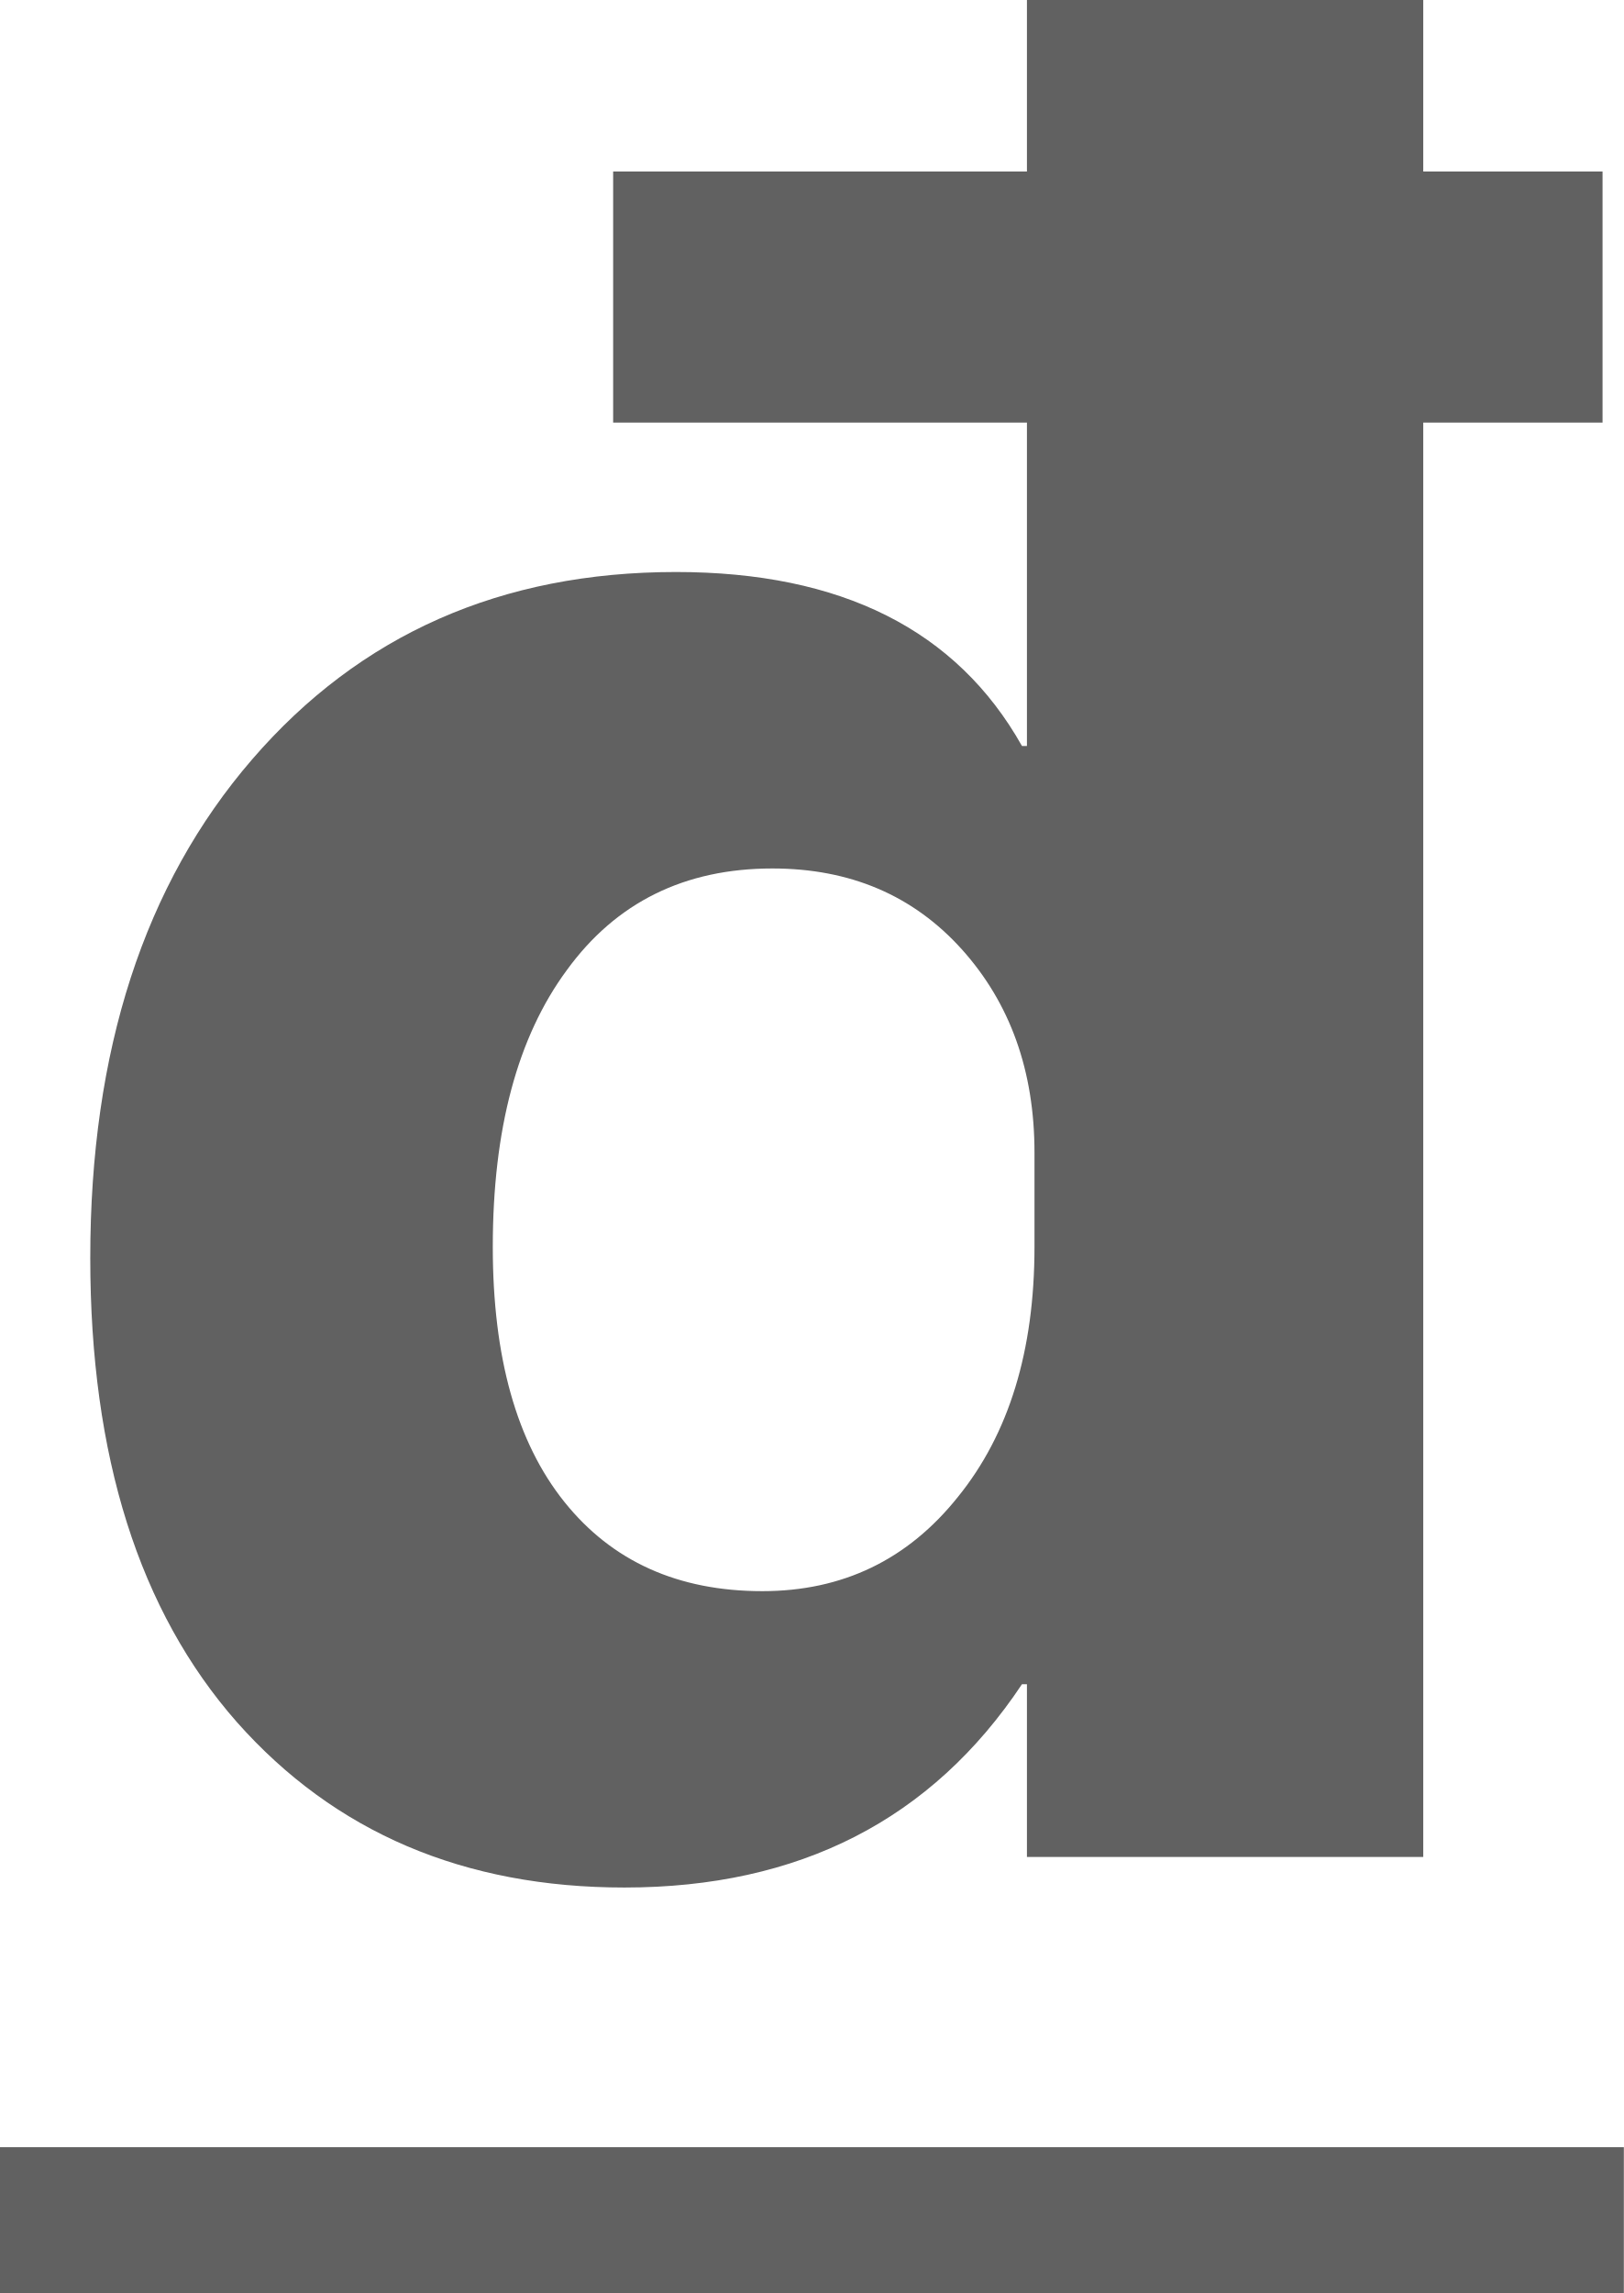
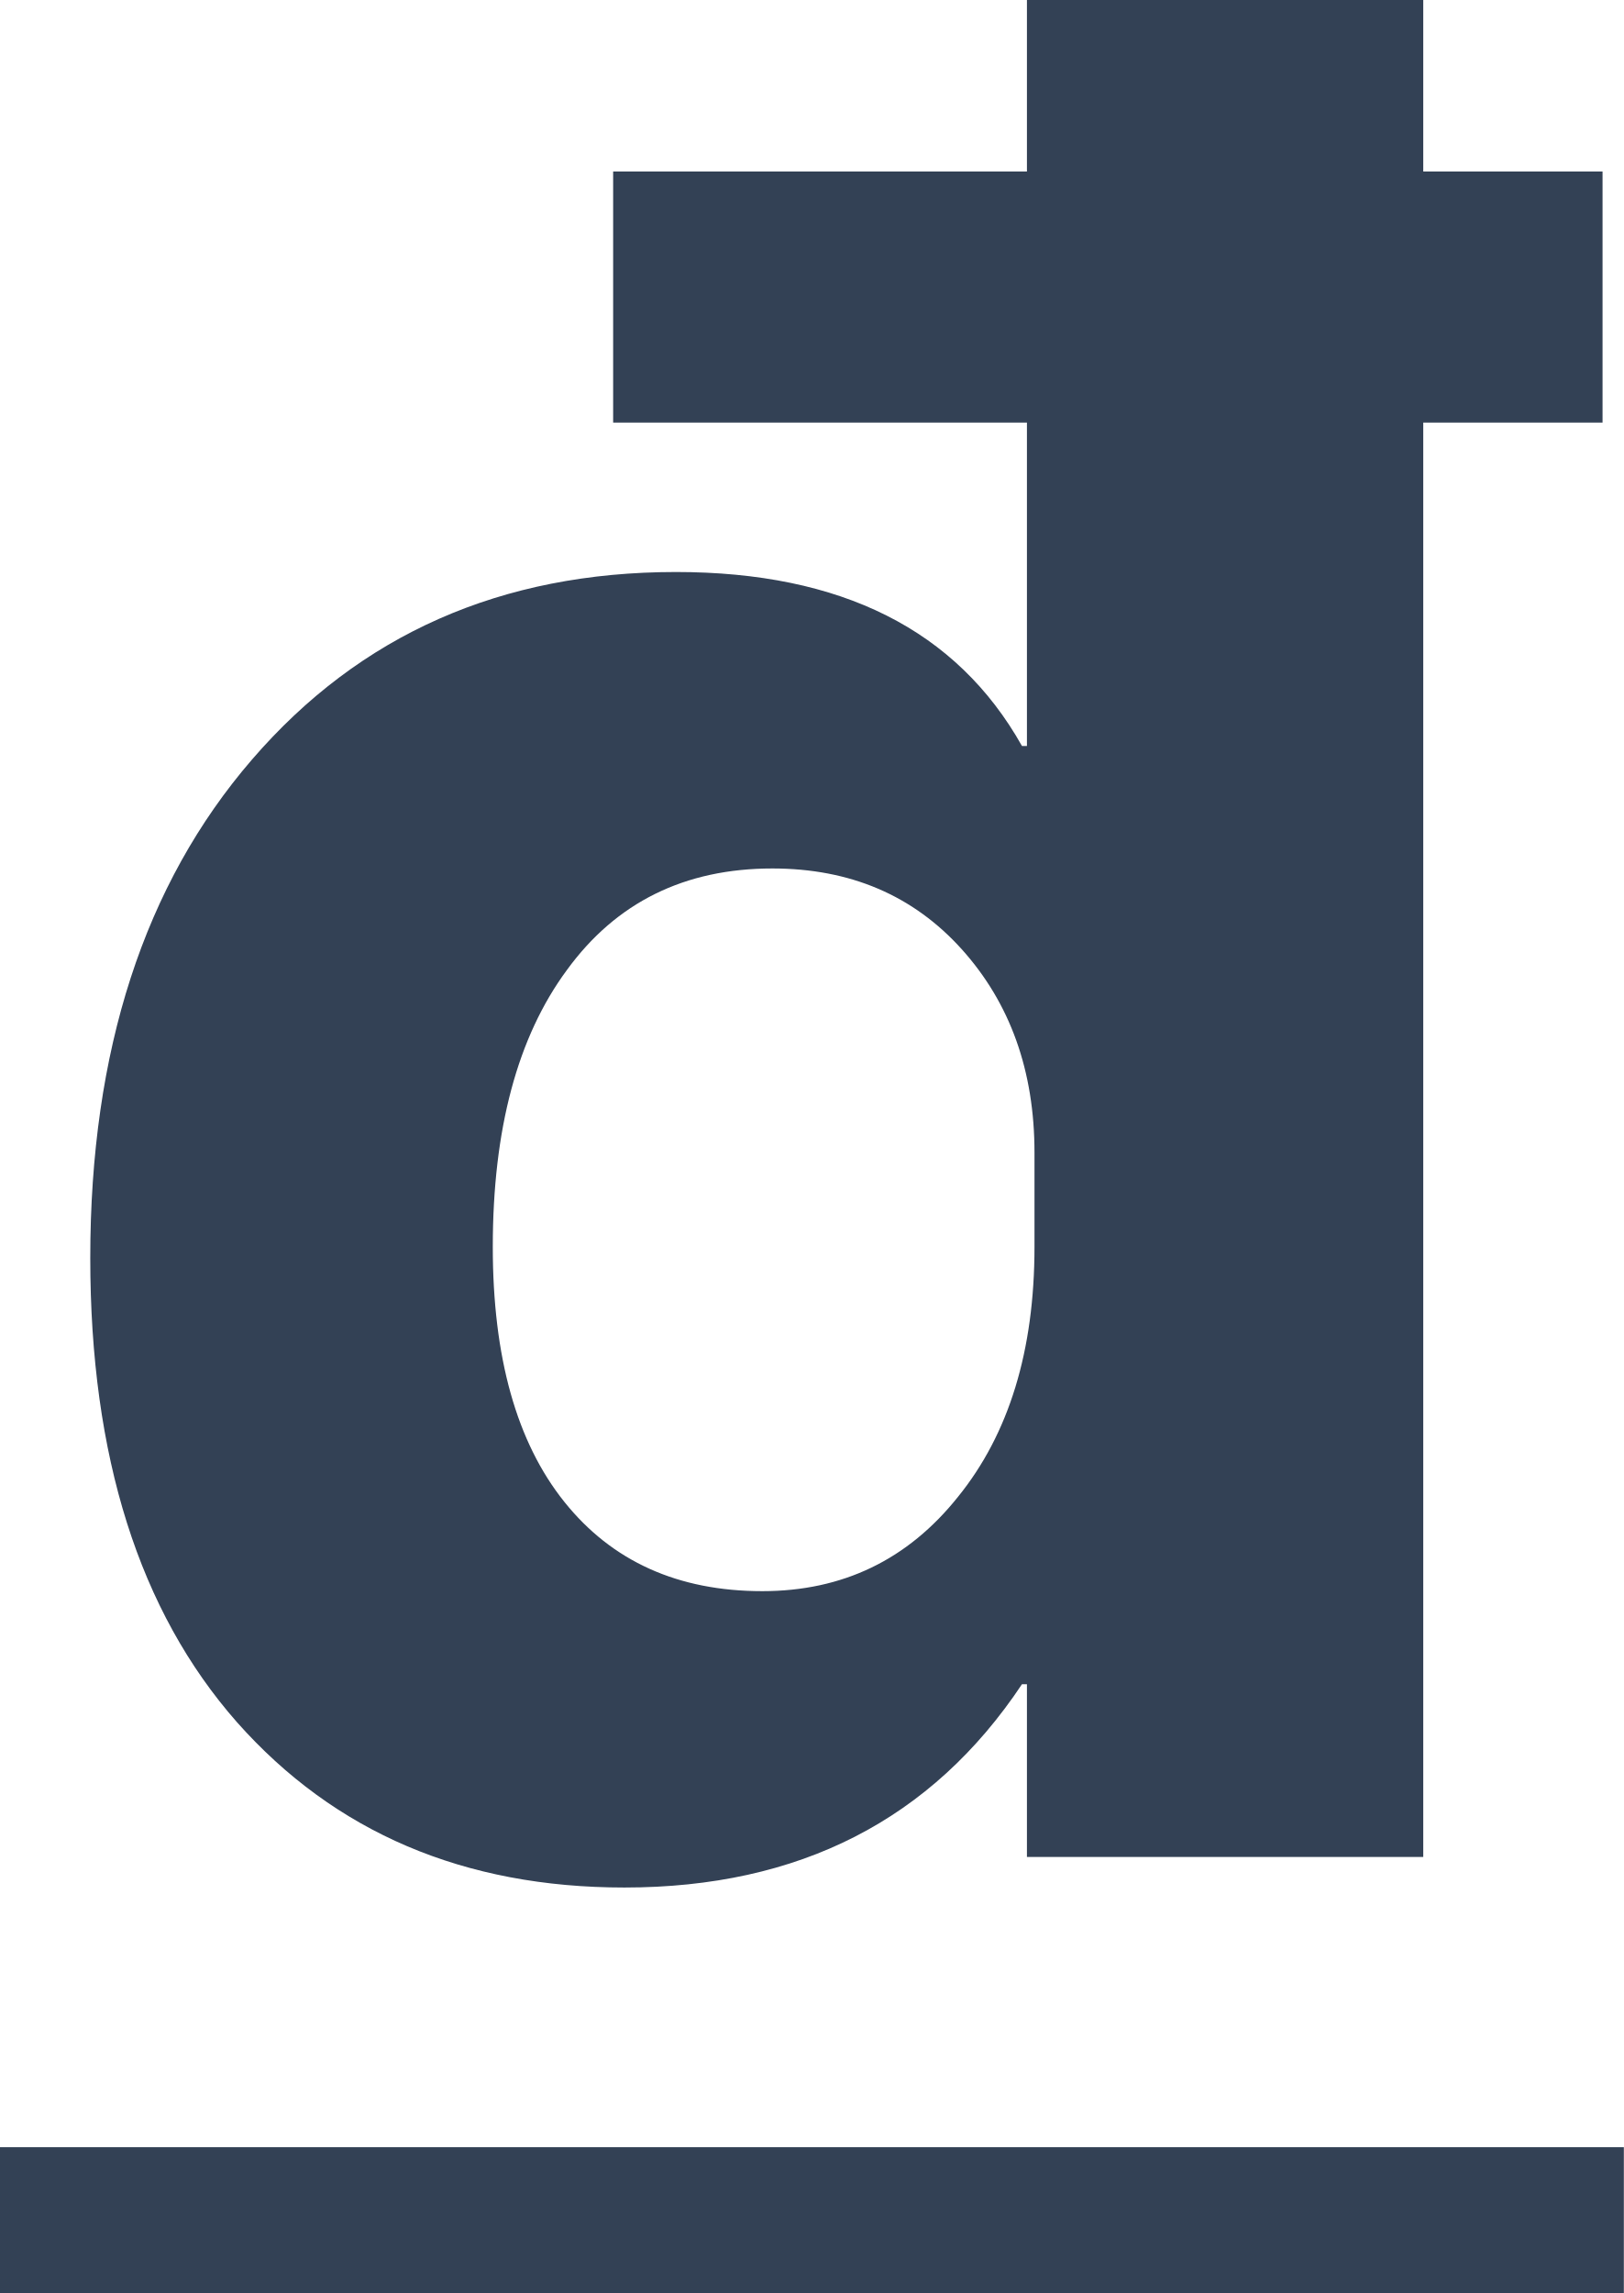
<svg xmlns="http://www.w3.org/2000/svg" width="17" height="24" viewBox="0 0 17 24" fill="none">
-   <path d="M16.777 4.423H14.9V19.436H10.751V17.628H10.699C9.754 19.047 8.367 19.756 6.537 19.756C4.857 19.756 3.505 19.18 2.481 18.026C1.457 16.863 0.945 15.244 0.945 13.167C0.945 10.996 1.51 9.256 2.639 7.949C3.768 6.641 5.247 5.987 7.076 5.987C8.808 5.987 10.016 6.594 10.699 7.808H10.751V4.423H6.419V1.795H10.751V0H14.9V1.795H16.777V4.423ZM10.83 13.051V12.064C10.83 11.209 10.576 10.5 10.069 9.936C9.561 9.372 8.9 9.09 8.086 9.09C7.168 9.09 6.45 9.444 5.934 10.154C5.417 10.855 5.159 11.82 5.159 13.051C5.159 14.205 5.408 15.094 5.907 15.718C6.406 16.342 7.098 16.654 7.981 16.654C8.822 16.654 9.504 16.325 10.029 15.667C10.563 15.008 10.83 14.137 10.83 13.051Z" fill="#616161" />
-   <path d="M0 22.474H17V24H0V22.474Z" fill="#616161" />
+   <path d="M16.777 4.423H14.9V19.436H10.751V17.628H10.699C9.754 19.047 8.367 19.756 6.537 19.756C4.857 19.756 3.505 19.18 2.481 18.026C1.457 16.863 0.945 15.244 0.945 13.167C0.945 10.996 1.51 9.256 2.639 7.949C3.768 6.641 5.247 5.987 7.076 5.987C8.808 5.987 10.016 6.594 10.699 7.808H10.751V4.423H6.419V1.795H10.751V0H14.9V1.795H16.777V4.423ZM10.83 13.051V12.064C10.83 11.209 10.576 10.5 10.069 9.936C9.561 9.372 8.9 9.09 8.086 9.09C7.168 9.09 6.45 9.444 5.934 10.154C5.417 10.855 5.159 11.82 5.159 13.051C5.159 14.205 5.408 15.094 5.907 15.718C6.406 16.342 7.098 16.654 7.981 16.654C8.822 16.654 9.504 16.325 10.029 15.667C10.563 15.008 10.83 14.137 10.83 13.051Z" fill="#334155" />
+   <path d="M0 22.474H17V24H0V22.474Z" fill="#334155" />
</svg>
